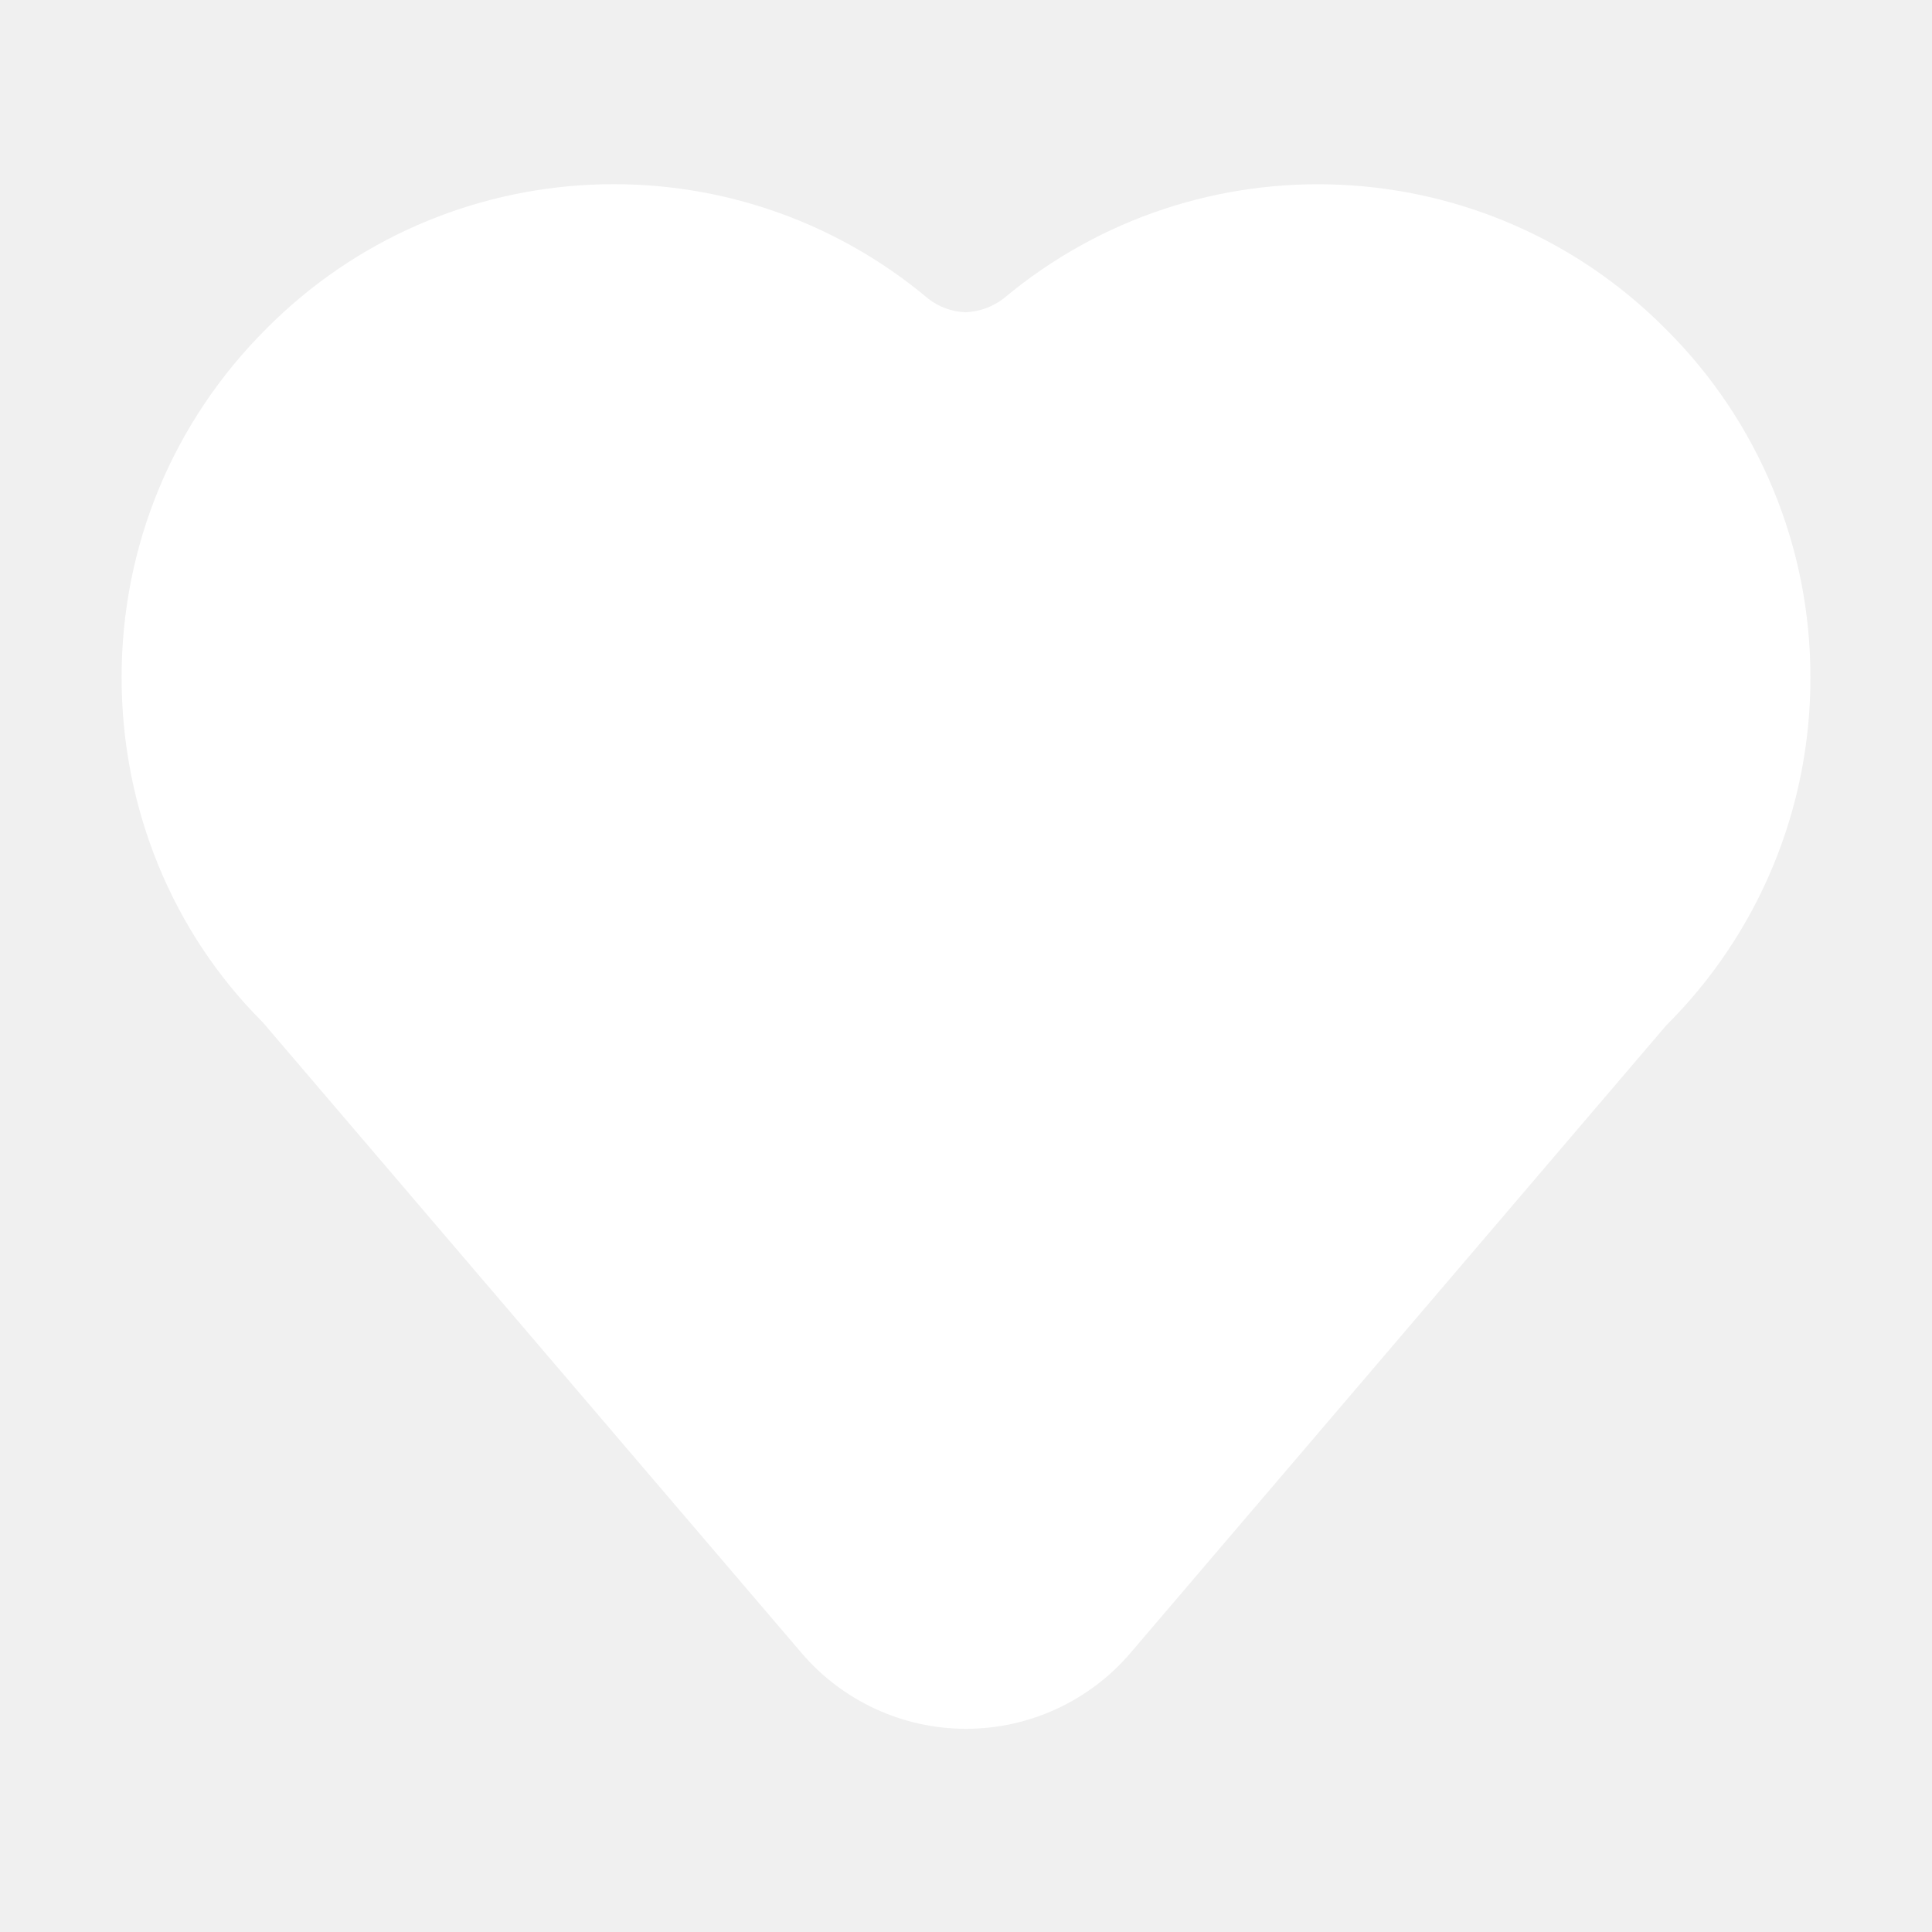
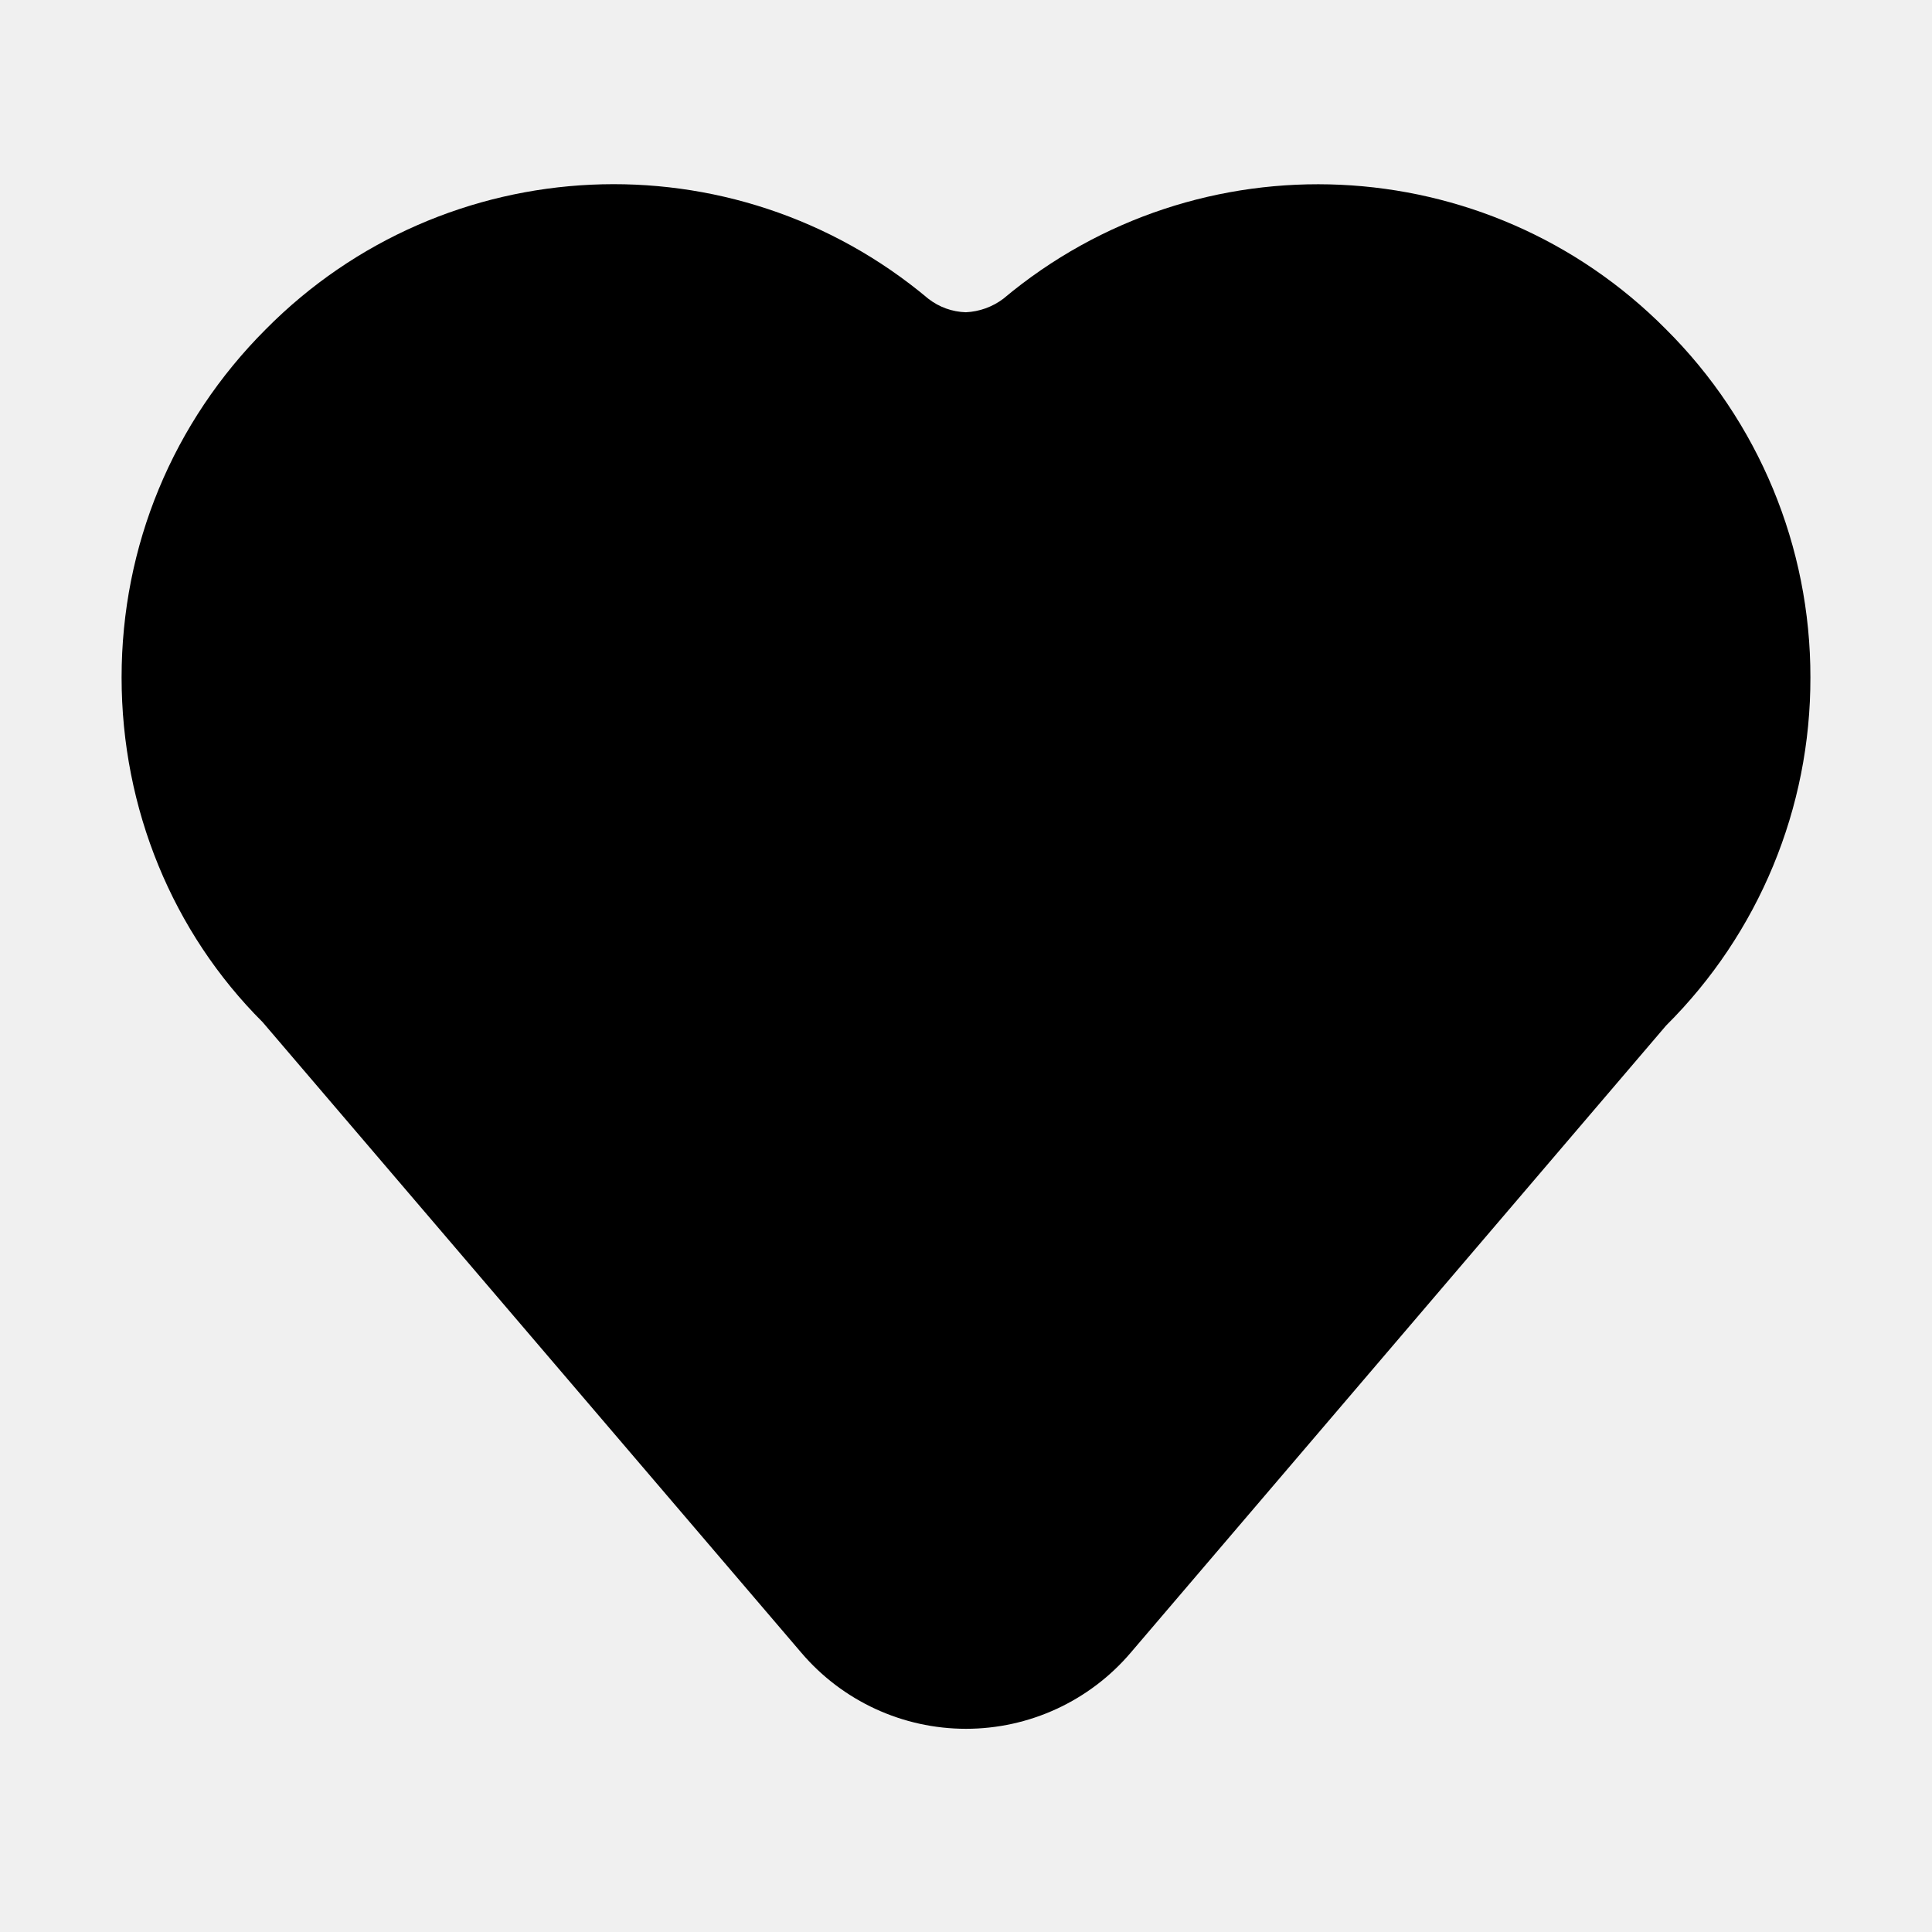
<svg xmlns="http://www.w3.org/2000/svg" role="img" height="12" width="12" aria-hidden="true" viewBox="0 0 16 16" class="Svg-sc-1bi12j5-0 gSLhUO">
  <path fill="none" d="M0 0h16v16H0z" />
-   <path fill="#fff" d="M13.797 2.727a4.057 4.057 0 00-5.488-.253.558.558 0 01-.31.112.531.531 0 01-.311-.112 4.054 4.054 0 00-5.487.253c-.77.77-1.194 1.794-1.194 2.883s.424 2.113 1.168 2.855l4.462 5.223a1.791 1.791 0 002.726 0l4.435-5.195a4.052 4.052 0 001.195-2.883 4.057 4.057 0 00-1.196-2.883z" />
+   <path fill="currentColor" d="M13.797 2.727a4.057 4.057 0 00-5.488-.253.558.558 0 01-.31.112.531.531 0 01-.311-.112 4.054 4.054 0 00-5.487.253c-.77.77-1.194 1.794-1.194 2.883s.424 2.113 1.168 2.855l4.462 5.223a1.791 1.791 0 002.726 0l4.435-5.195a4.052 4.052 0 001.195-2.883 4.057 4.057 0 00-1.196-2.883z" />
</svg>
